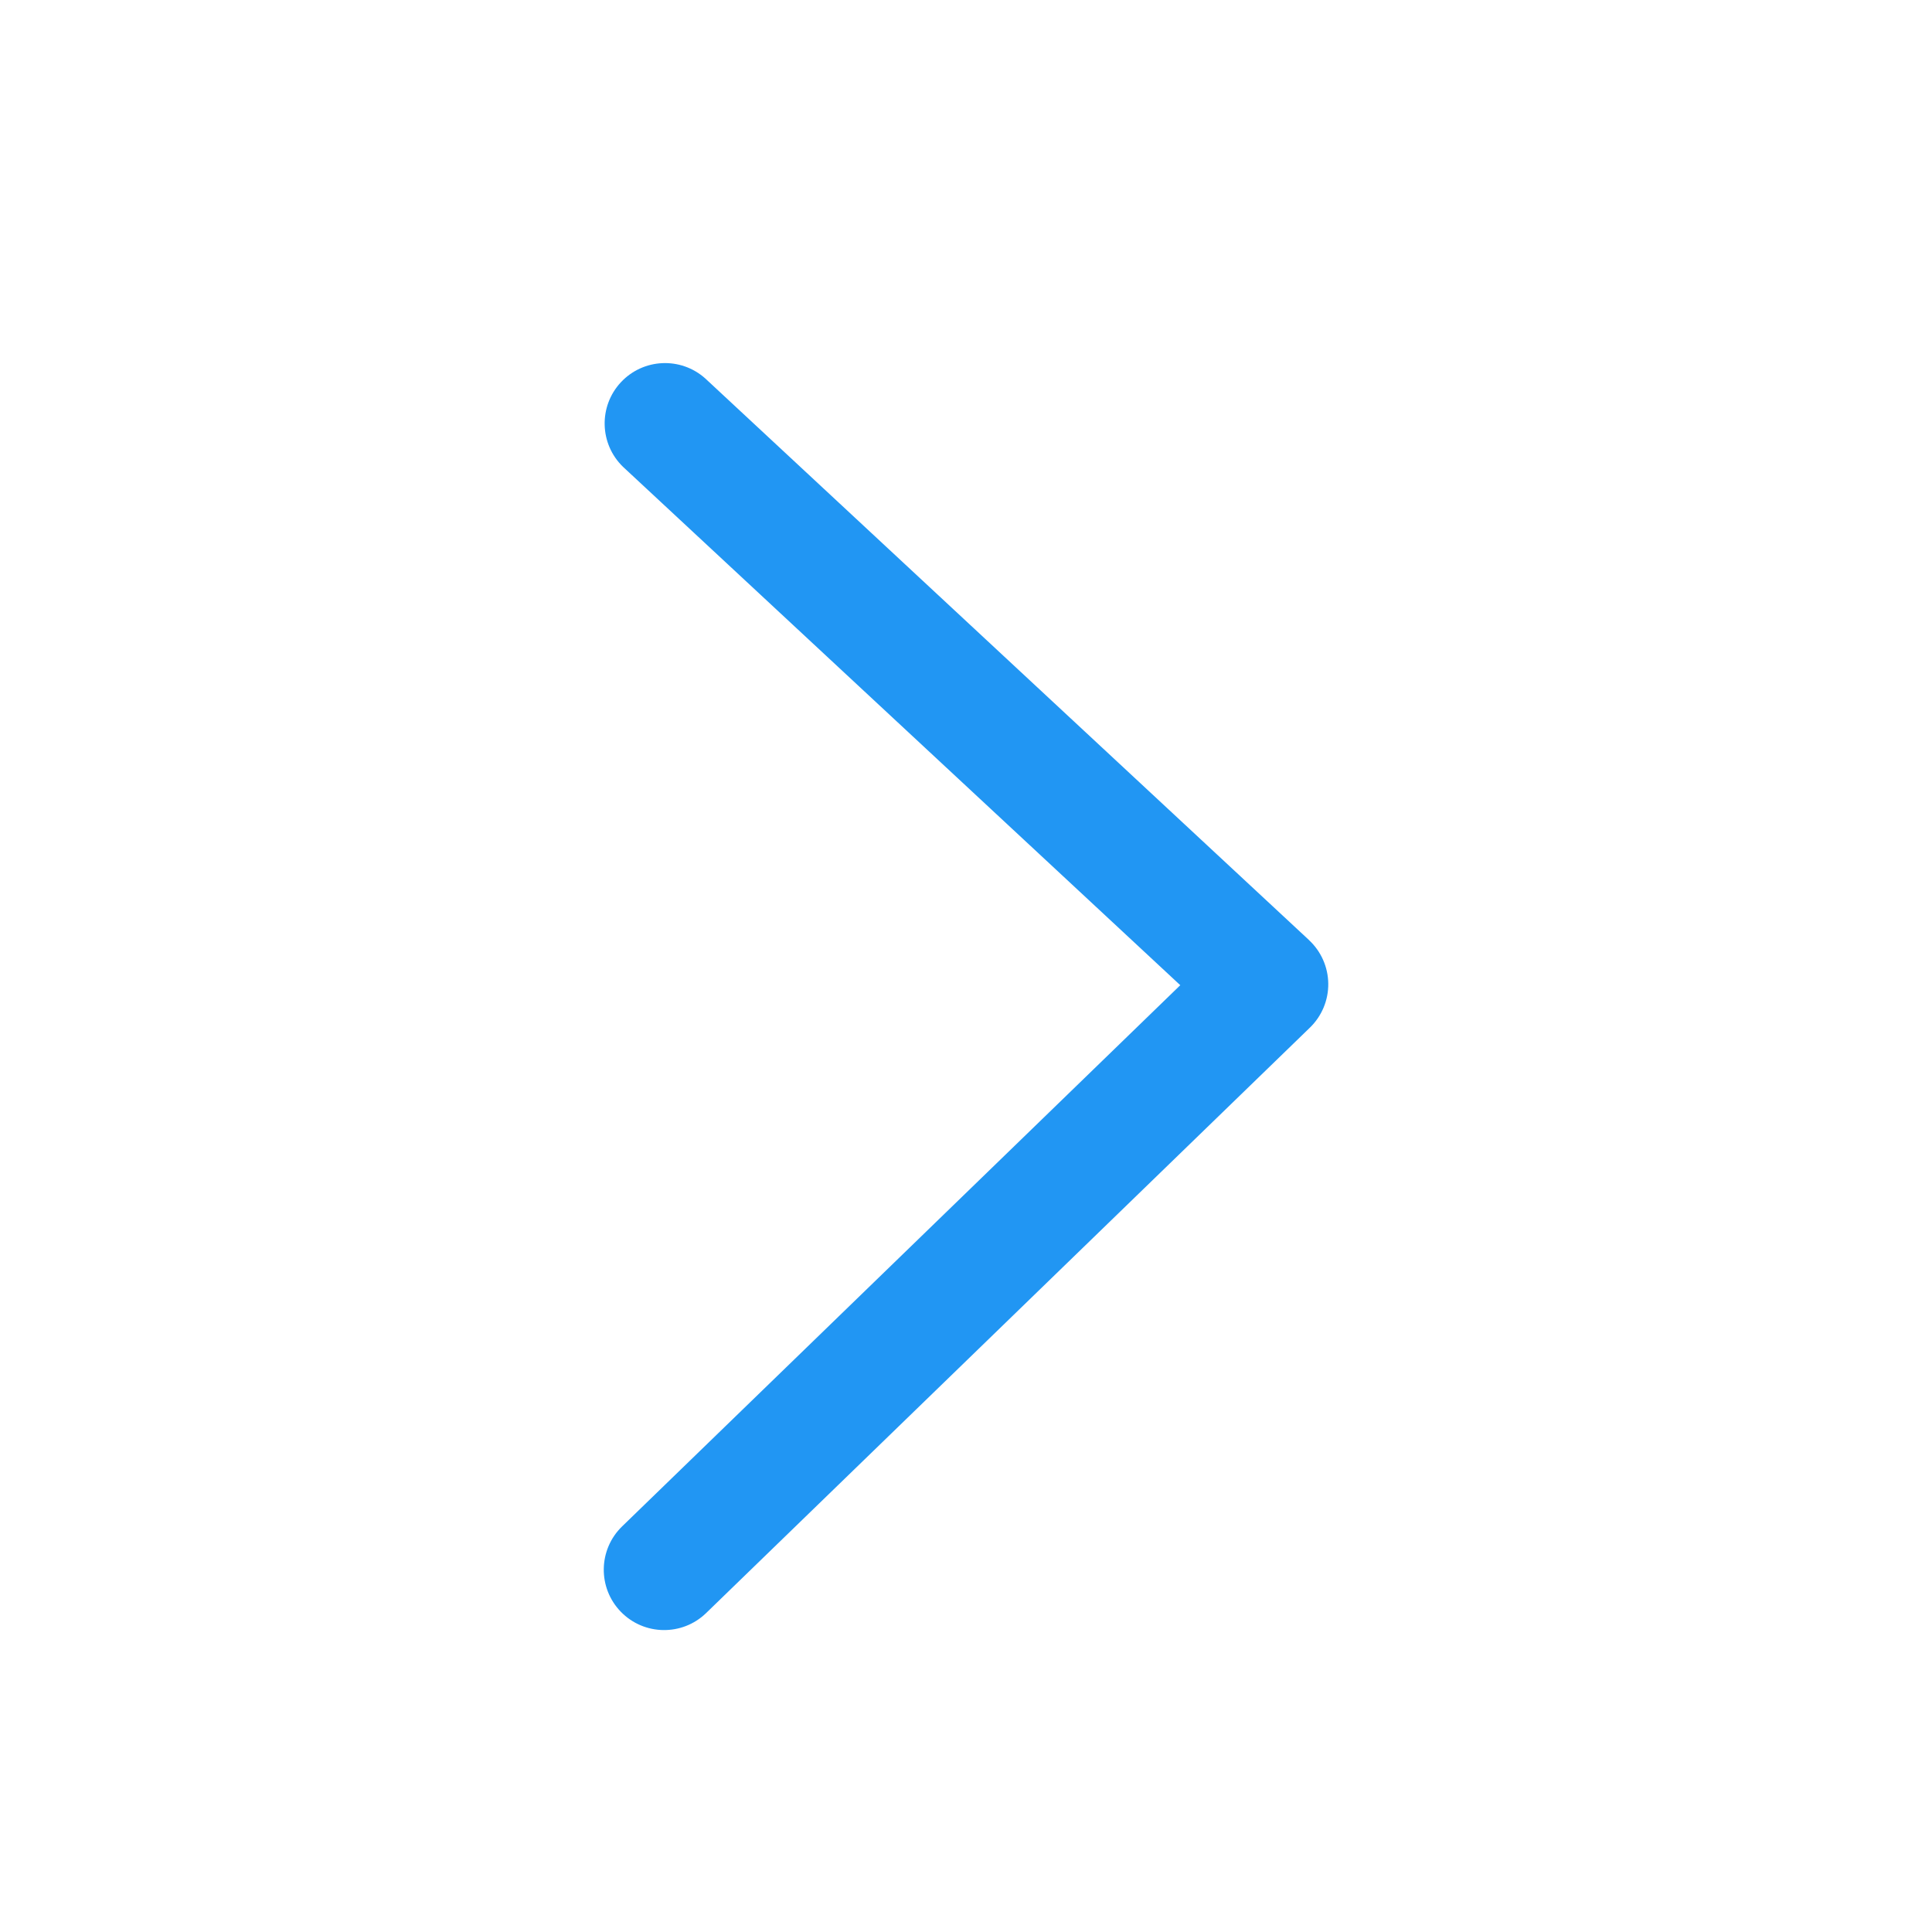
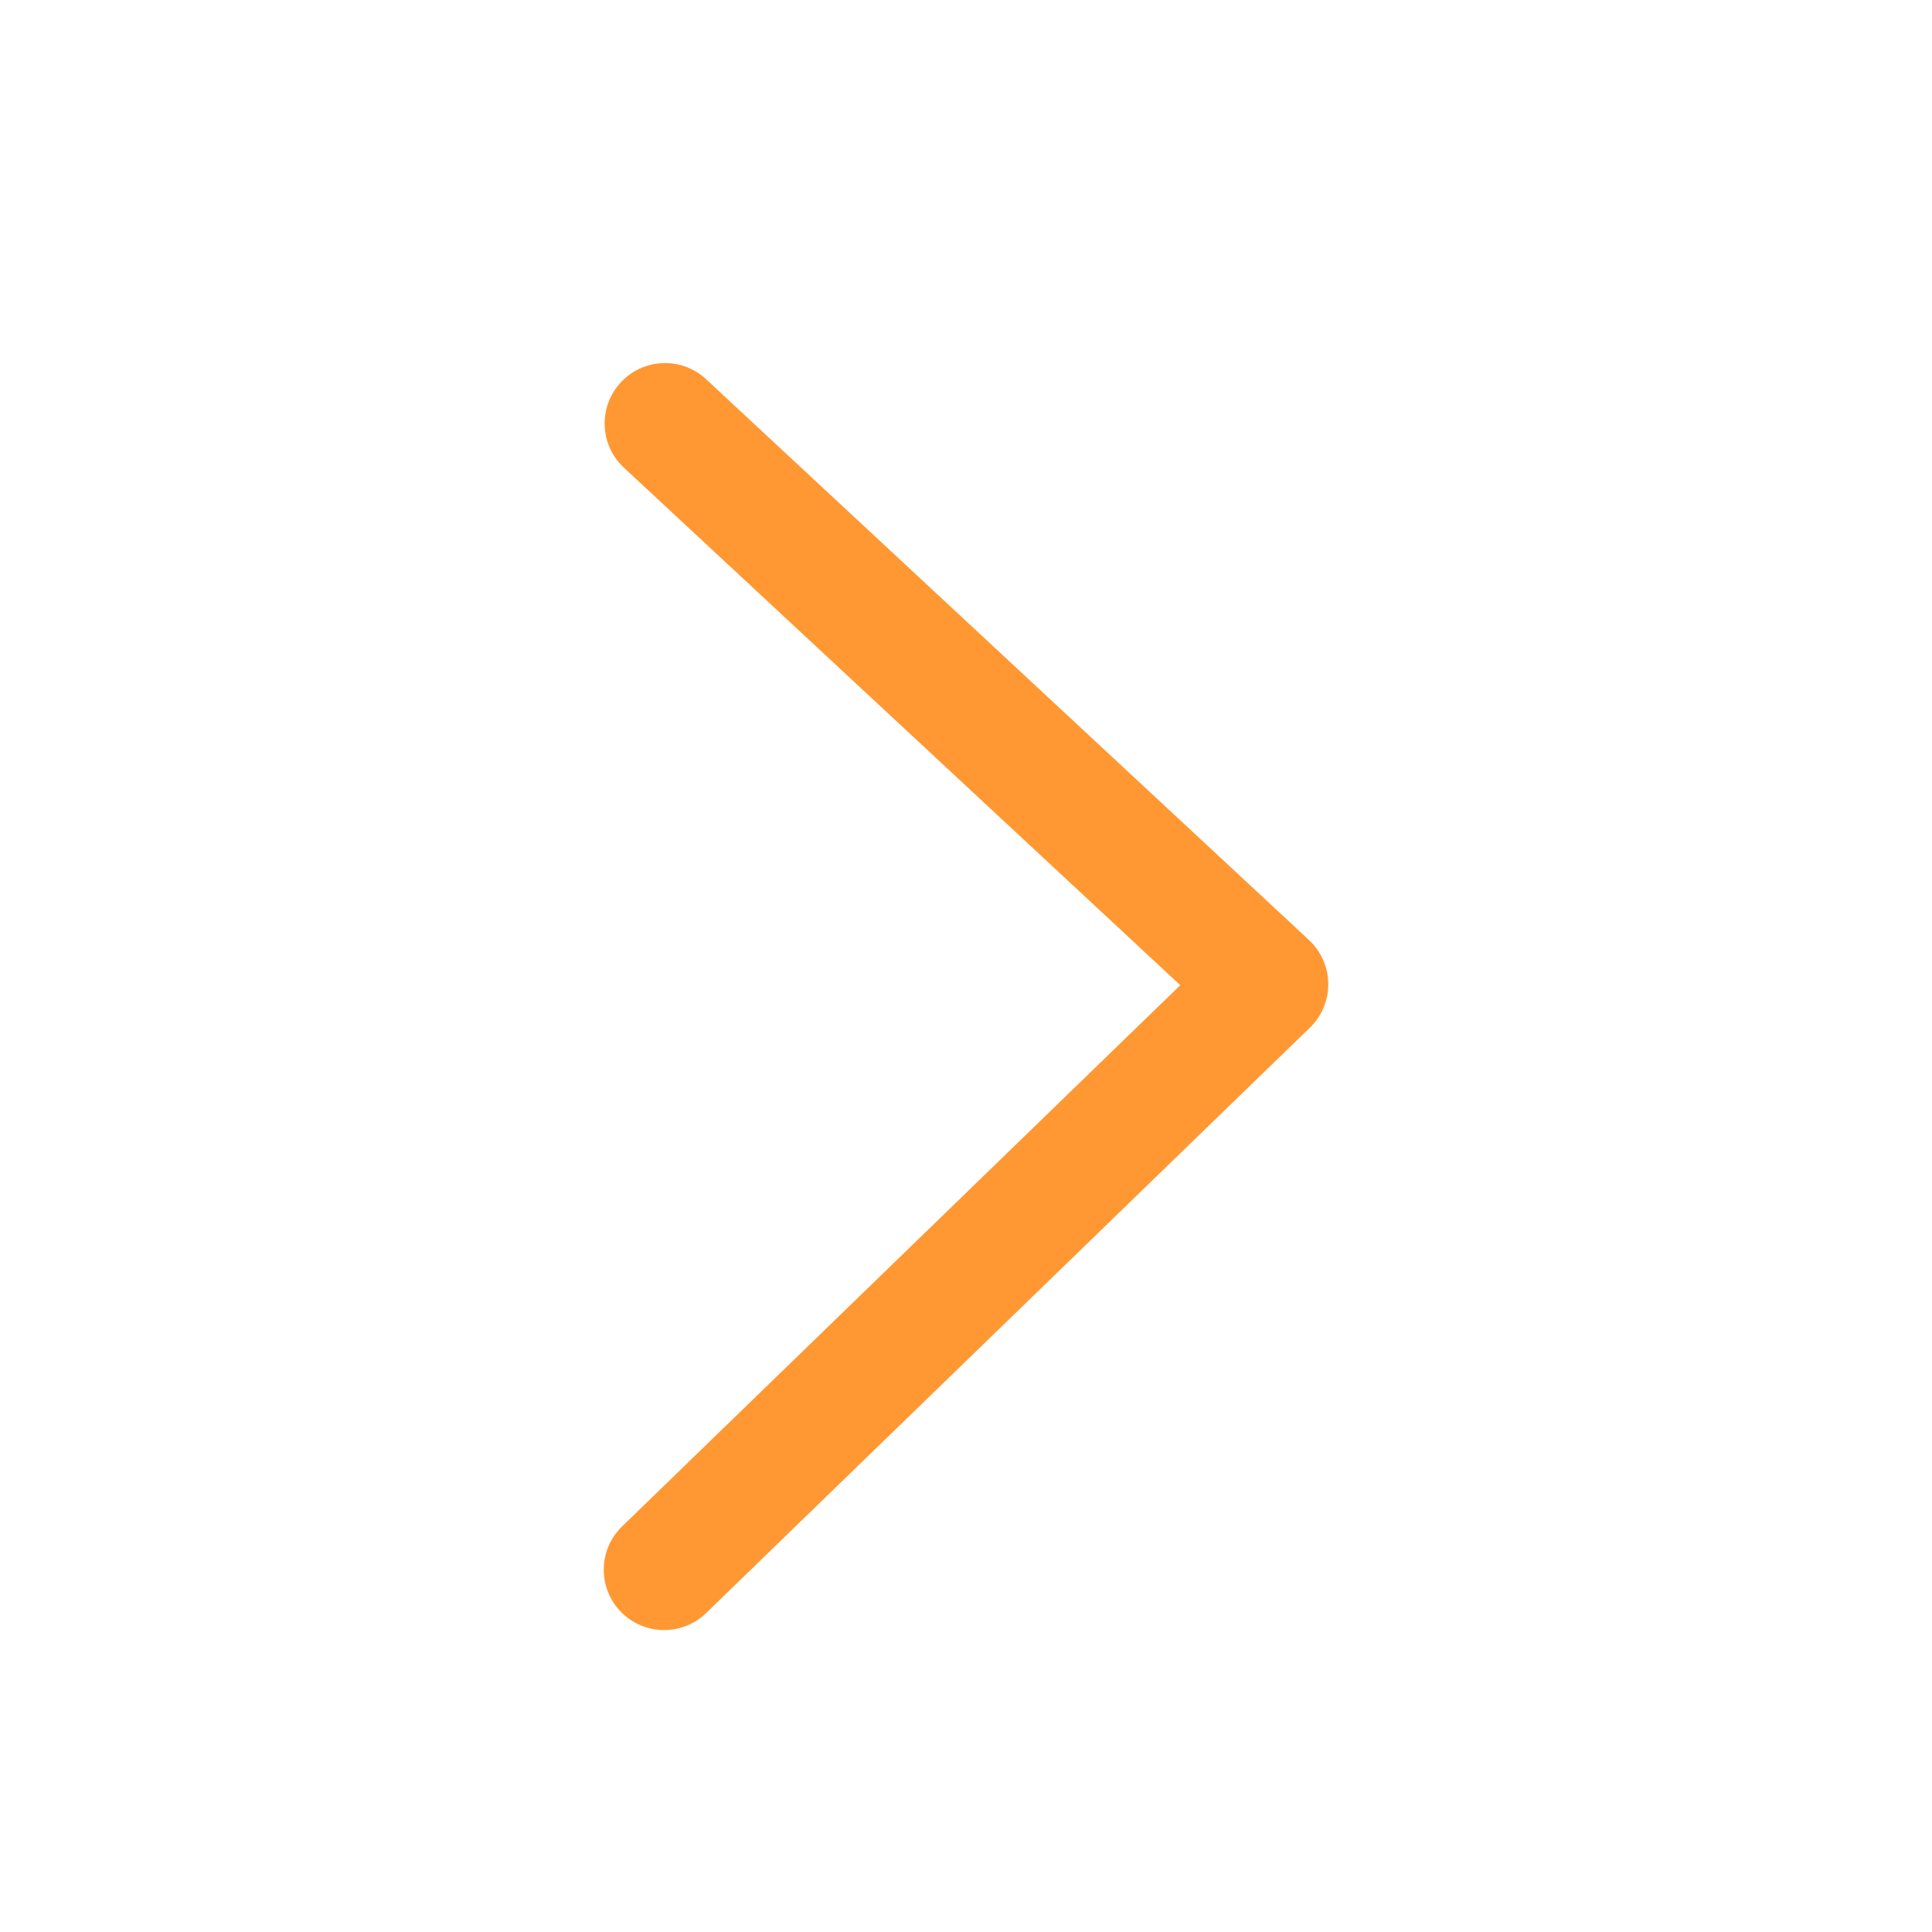
<svg xmlns="http://www.w3.org/2000/svg" t="1603069558256" class="icon" viewBox="0 0 1024 1024" version="1.1" p-id="1147" width="200" height="200">
  <defs>
    <style type="text/css" />
  </defs>
-   <path d="M693.792 498.24l-320-297.664a32 32 0 0 0-43.584 46.848l295.36 274.752-295.84 286.848a31.968 31.968 0 1 0 44.544 45.92l320-310.272a31.968 31.968 0 0 0-0.48-46.4" fill="#2196F3" p-id="1148" />
+   <path d="M693.792 498.24l-320-297.664a32 32 0 0 0-43.584 46.848l295.36 274.752-295.84 286.848a31.968 31.968 0 1 0 44.544 45.92l320-310.272a31.968 31.968 0 0 0-0.48-46.4" fill="#FF9832" p-id="1148" />
</svg>
